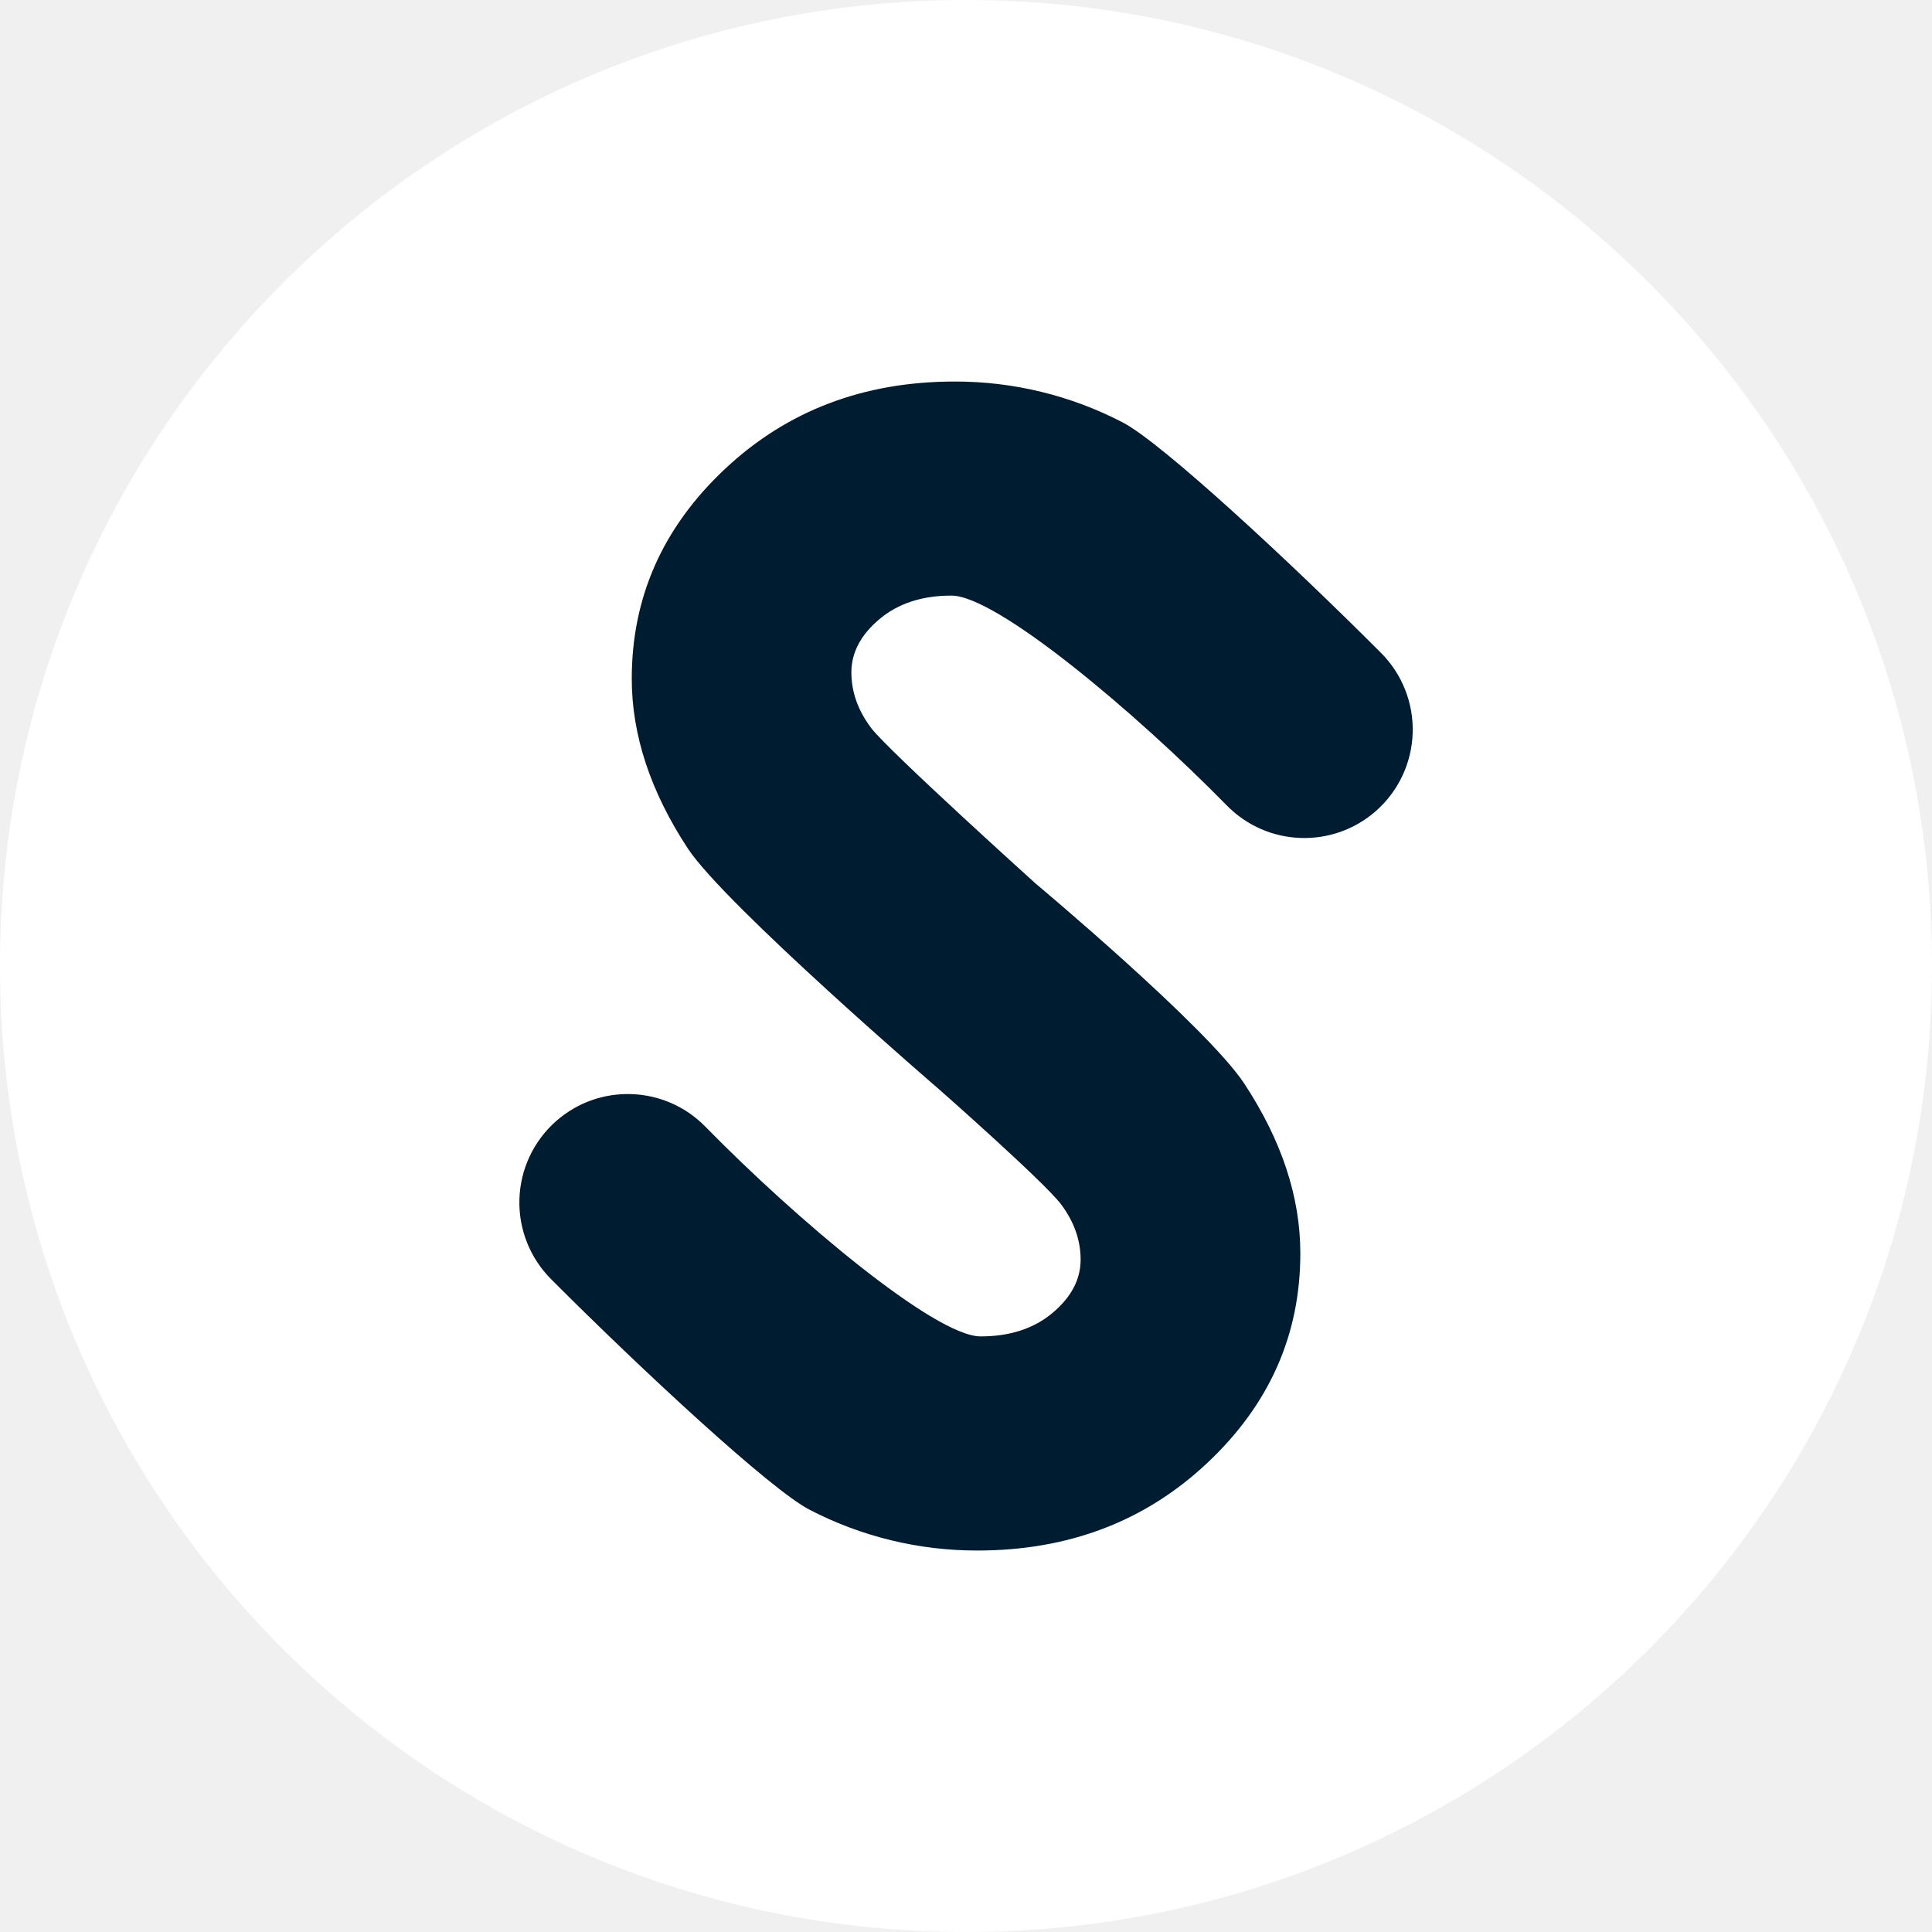
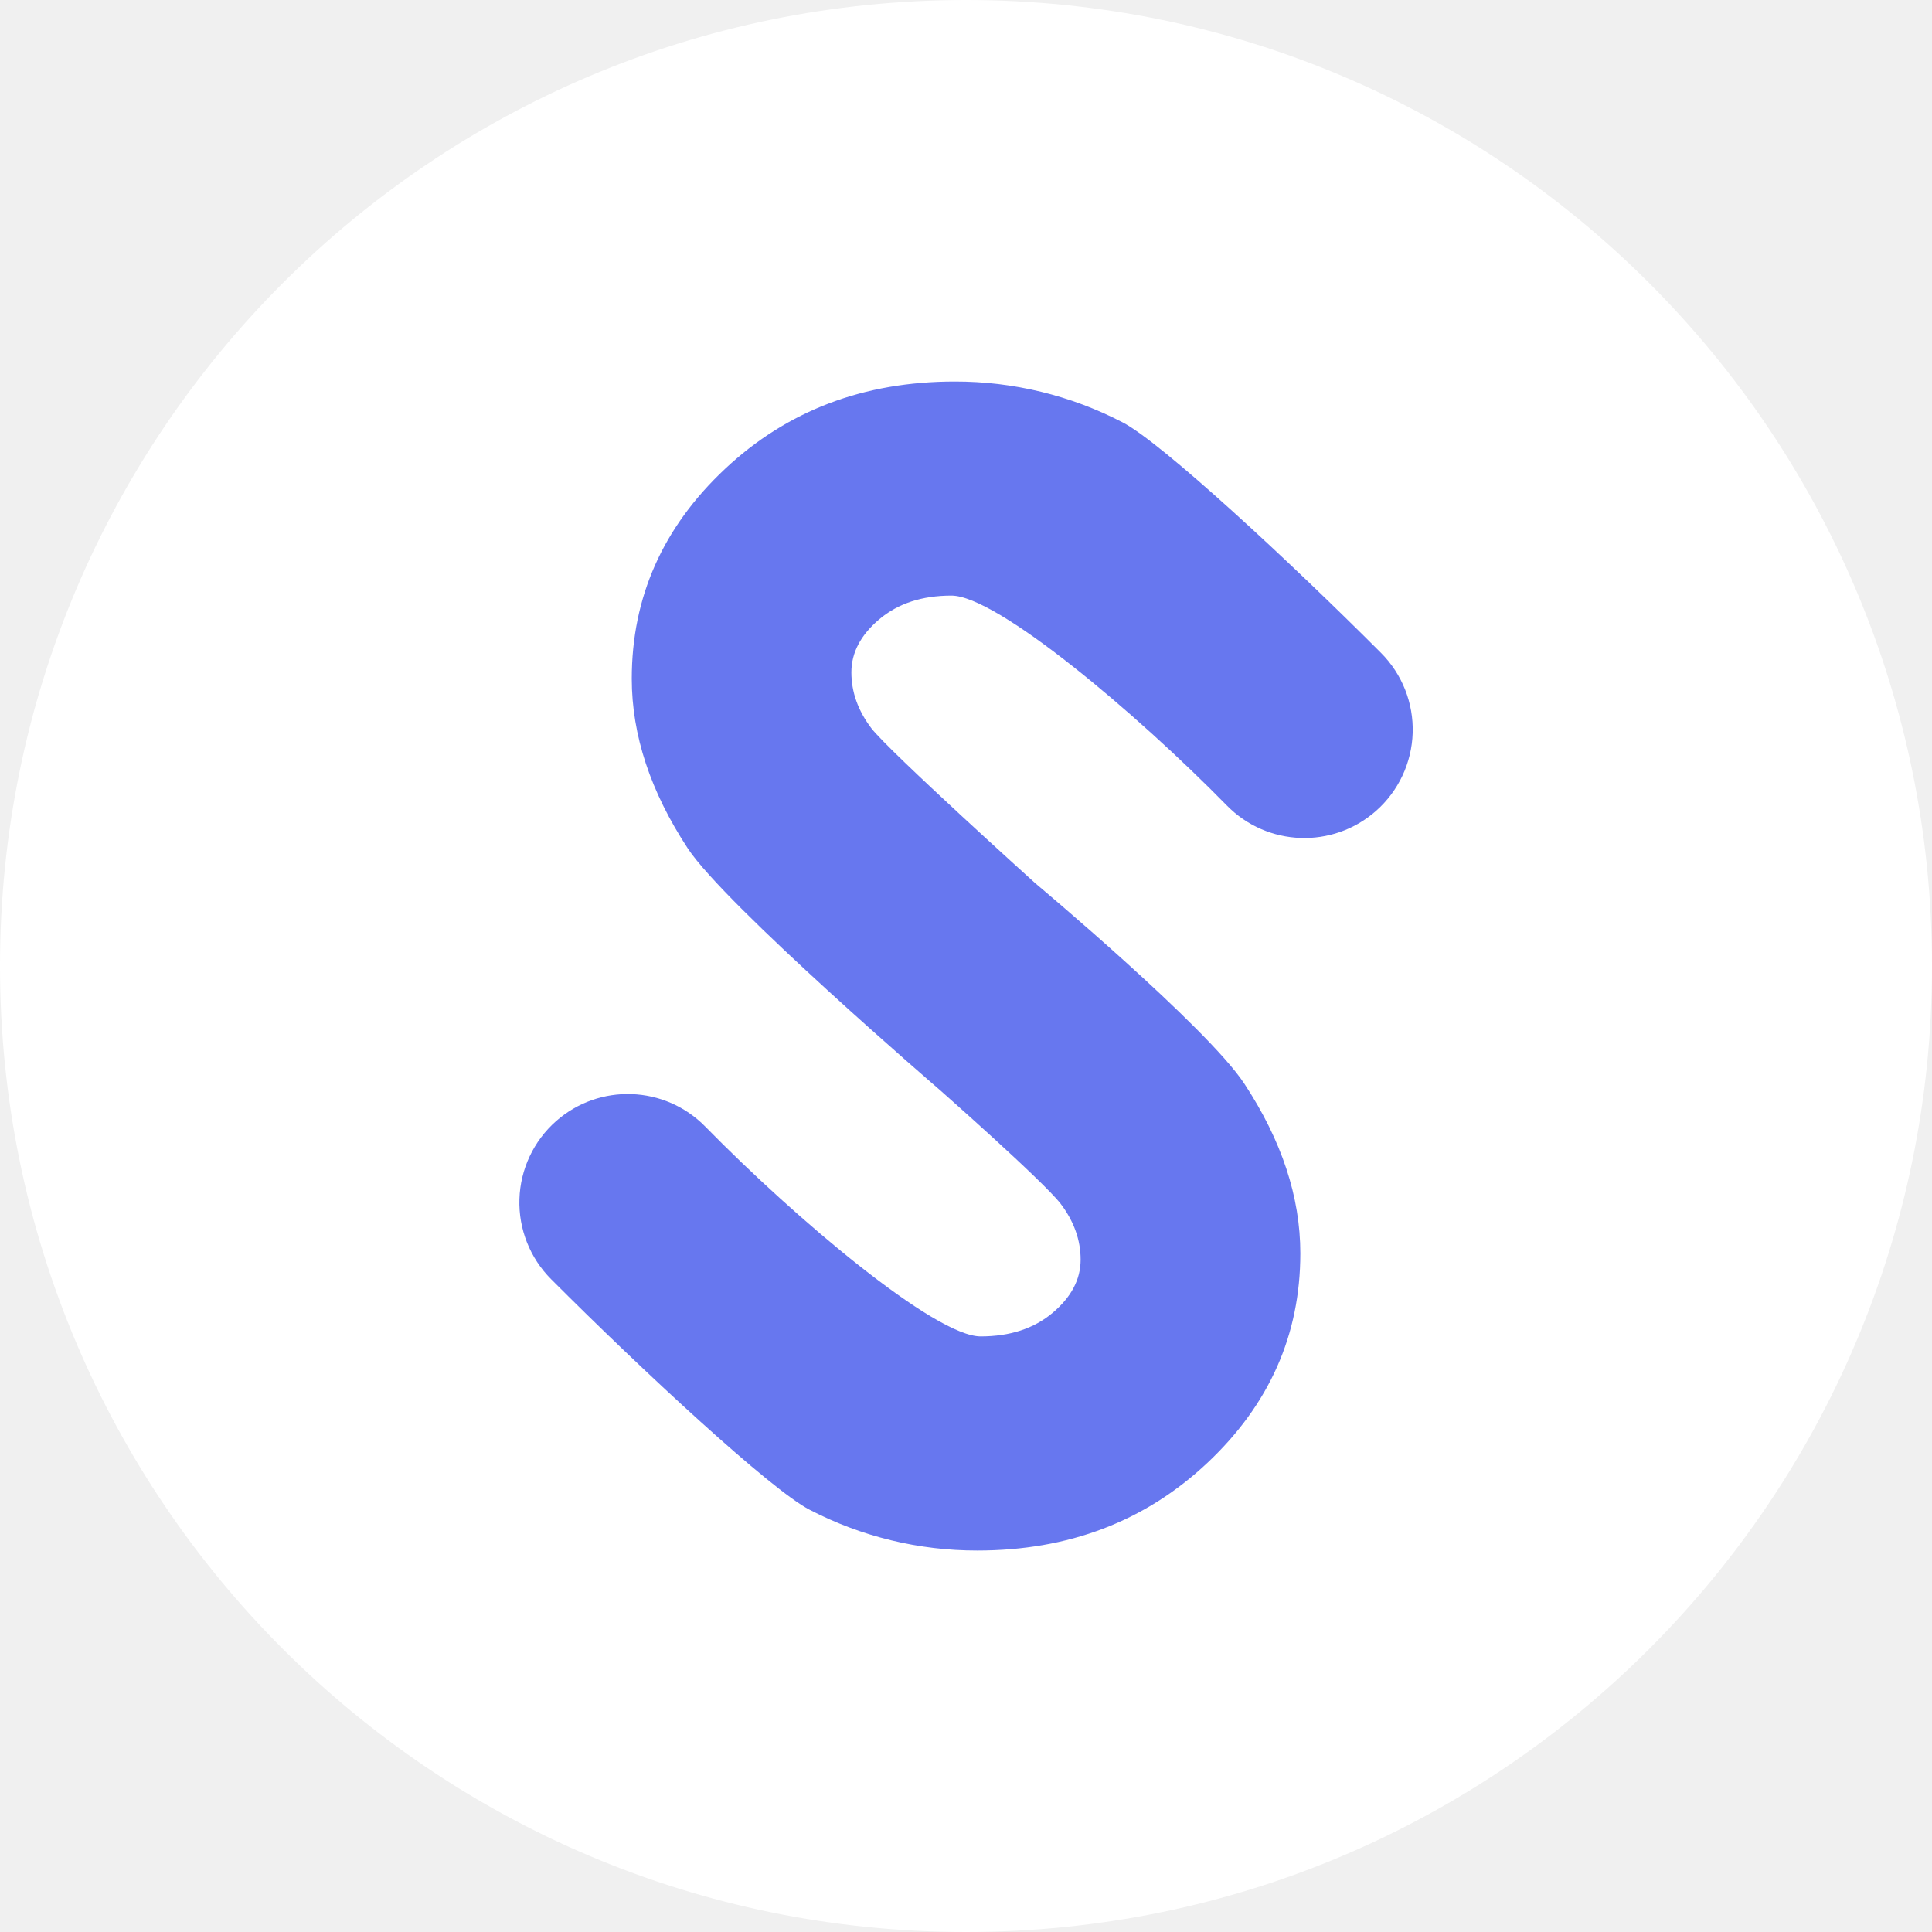
<svg xmlns="http://www.w3.org/2000/svg" id="Layer_1" data-name="Layer 1" viewBox="0 0 1000 1000">
  <defs>
-     <style>.cls-1{fill:white;}.cls-2{fill:#001C30;stroke:none;stroke-miterlimit:10;stroke-width:30px;}</style>
+     <style>.cls-1{fill:white;}.cls-2{fill:#6777ef;stroke:none;stroke-miterlimit:10;stroke-width:30px;}</style>
  </defs>
  <circle class="cls-1" cx="500" cy="500" r="500" />
  <path class="cls-2" d="M486.5,564.21S375.28,468.5,356,439.14s-29-58.64-29-87.86q0-63.25,48.22-108.53t119-45.27a187.77,187.77,0,0,1,86.73,21.08c20,10.24,86.71,72.12,133.84,119.36a56.16,56.16,0,0,1-2.55,81.8h0a56.15,56.15,0,0,1-77.28-2.85c-46.88-47.82-119-108.59-142.5-108.59q-22.79,0-37.28,12.2T440.67,348q0,15.3,10.35,28.95c9.39,12.13,84.91,80.28,84.91,80.28s88.79,74.3,108.12,103.66,29,58.64,29,87.86q0,63.25-48.22,108.53t-119,45.27a187.77,187.77,0,0,1-86.73-21.08c-20-10.24-86.71-72.12-133.84-119.36a56.16,56.16,0,0,1,2.55-81.8h0a56.15,56.15,0,0,1,77.28,2.85C411.94,631,484,691.72,507.56,691.72q22.79,0,37.28-12.2T559.33,652q0-15.3-10.35-28.95C539.59,611,486.5,564.21,486.5,564.21Z" />
</svg>
